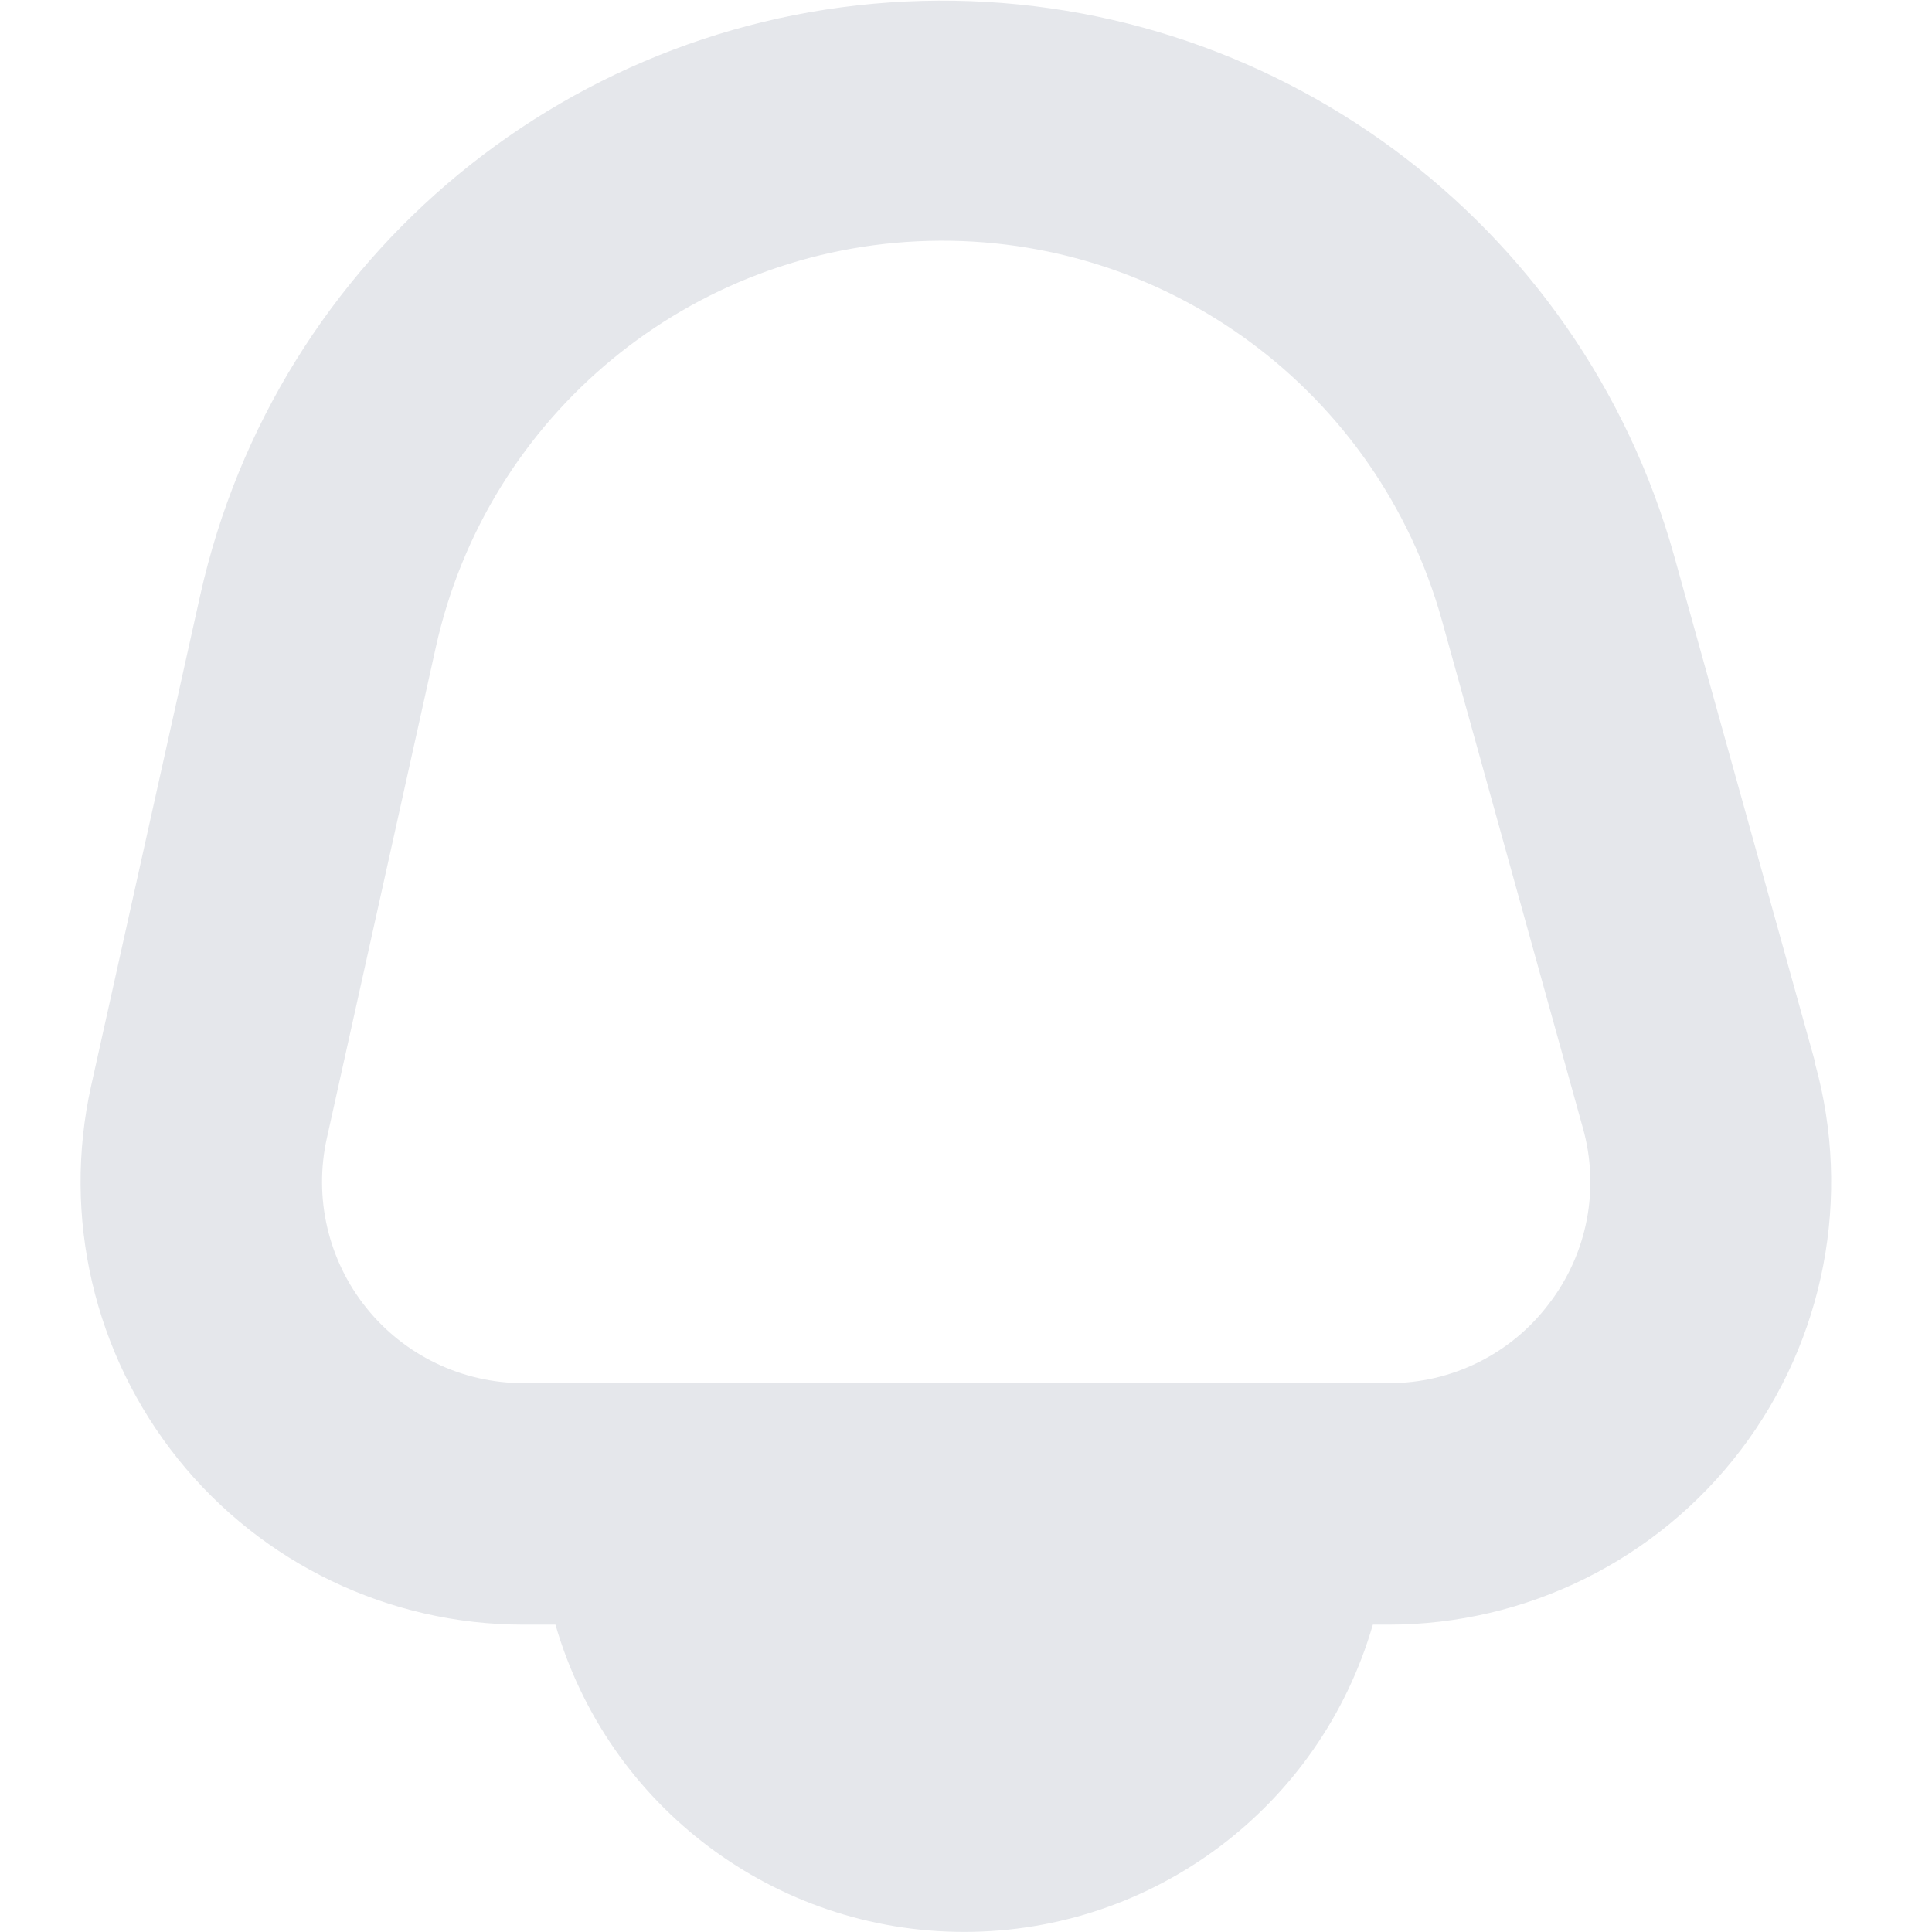
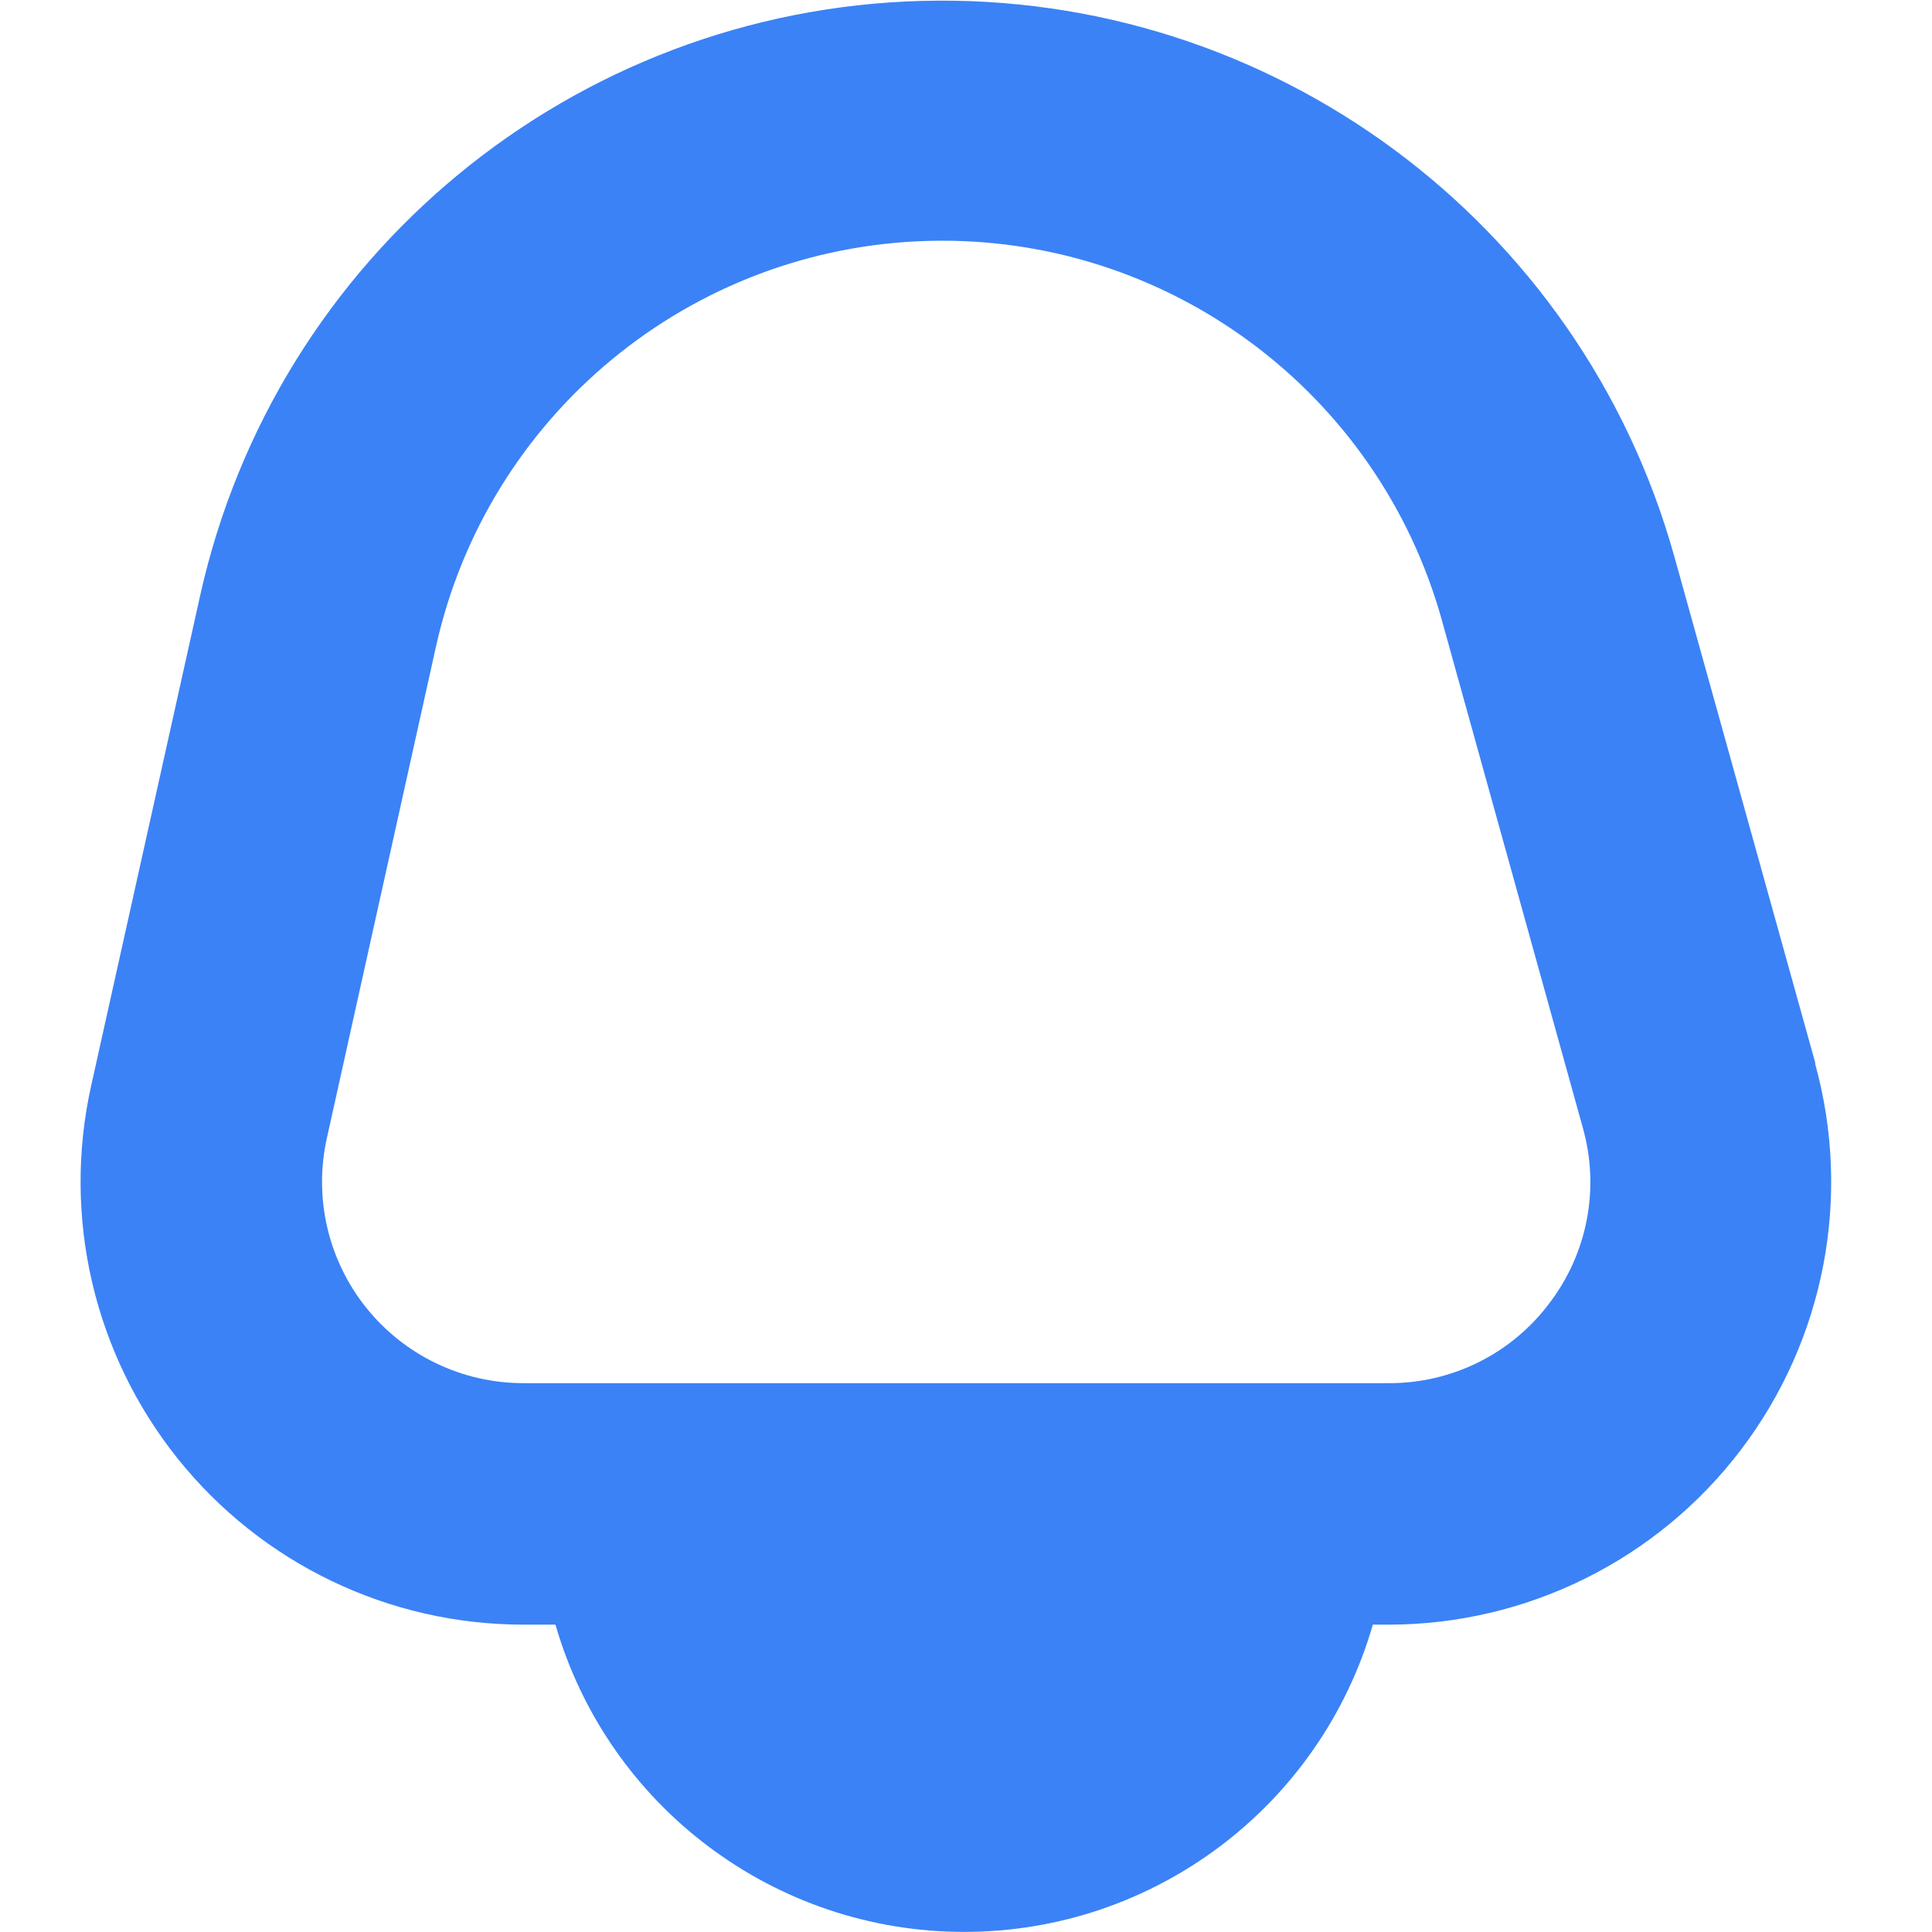
<svg xmlns="http://www.w3.org/2000/svg" id="Bold" viewBox="0 0 24 24" width="512" height="512">
-   <path d="M22.552,13.21,20.8,6.916A9.443,9.443,0,0,0,2.486,7.4L1.132,13.489A5.5,5.5,0,0,0,6.5,20.182h.4a5.285,5.285,0,0,0,10.154,0h.193a5.5,5.5,0,0,0,5.3-6.972Zm-3.309,2.984a2.48,2.48,0,0,1-1.991.988H6.5a2.5,2.5,0,0,1-2.44-3.042l1.354-6.1a6.443,6.443,0,0,1,12.5-.326l1.748,6.294A2.478,2.478,0,0,1,19.243,16.194Z" fill="#e5e7eb" />
+   <path d="M22.552,13.21,20.8,6.916A9.443,9.443,0,0,0,2.486,7.4L1.132,13.489A5.5,5.5,0,0,0,6.5,20.182h.4a5.285,5.285,0,0,0,10.154,0h.193a5.5,5.5,0,0,0,5.3-6.972Zm-3.309,2.984a2.48,2.48,0,0,1-1.991.988H6.5a2.5,2.5,0,0,1-2.44-3.042l1.354-6.1a6.443,6.443,0,0,1,12.5-.326l1.748,6.294A2.478,2.478,0,0,1,19.243,16.194Z" fill="#3B82F6" />
</svg>
